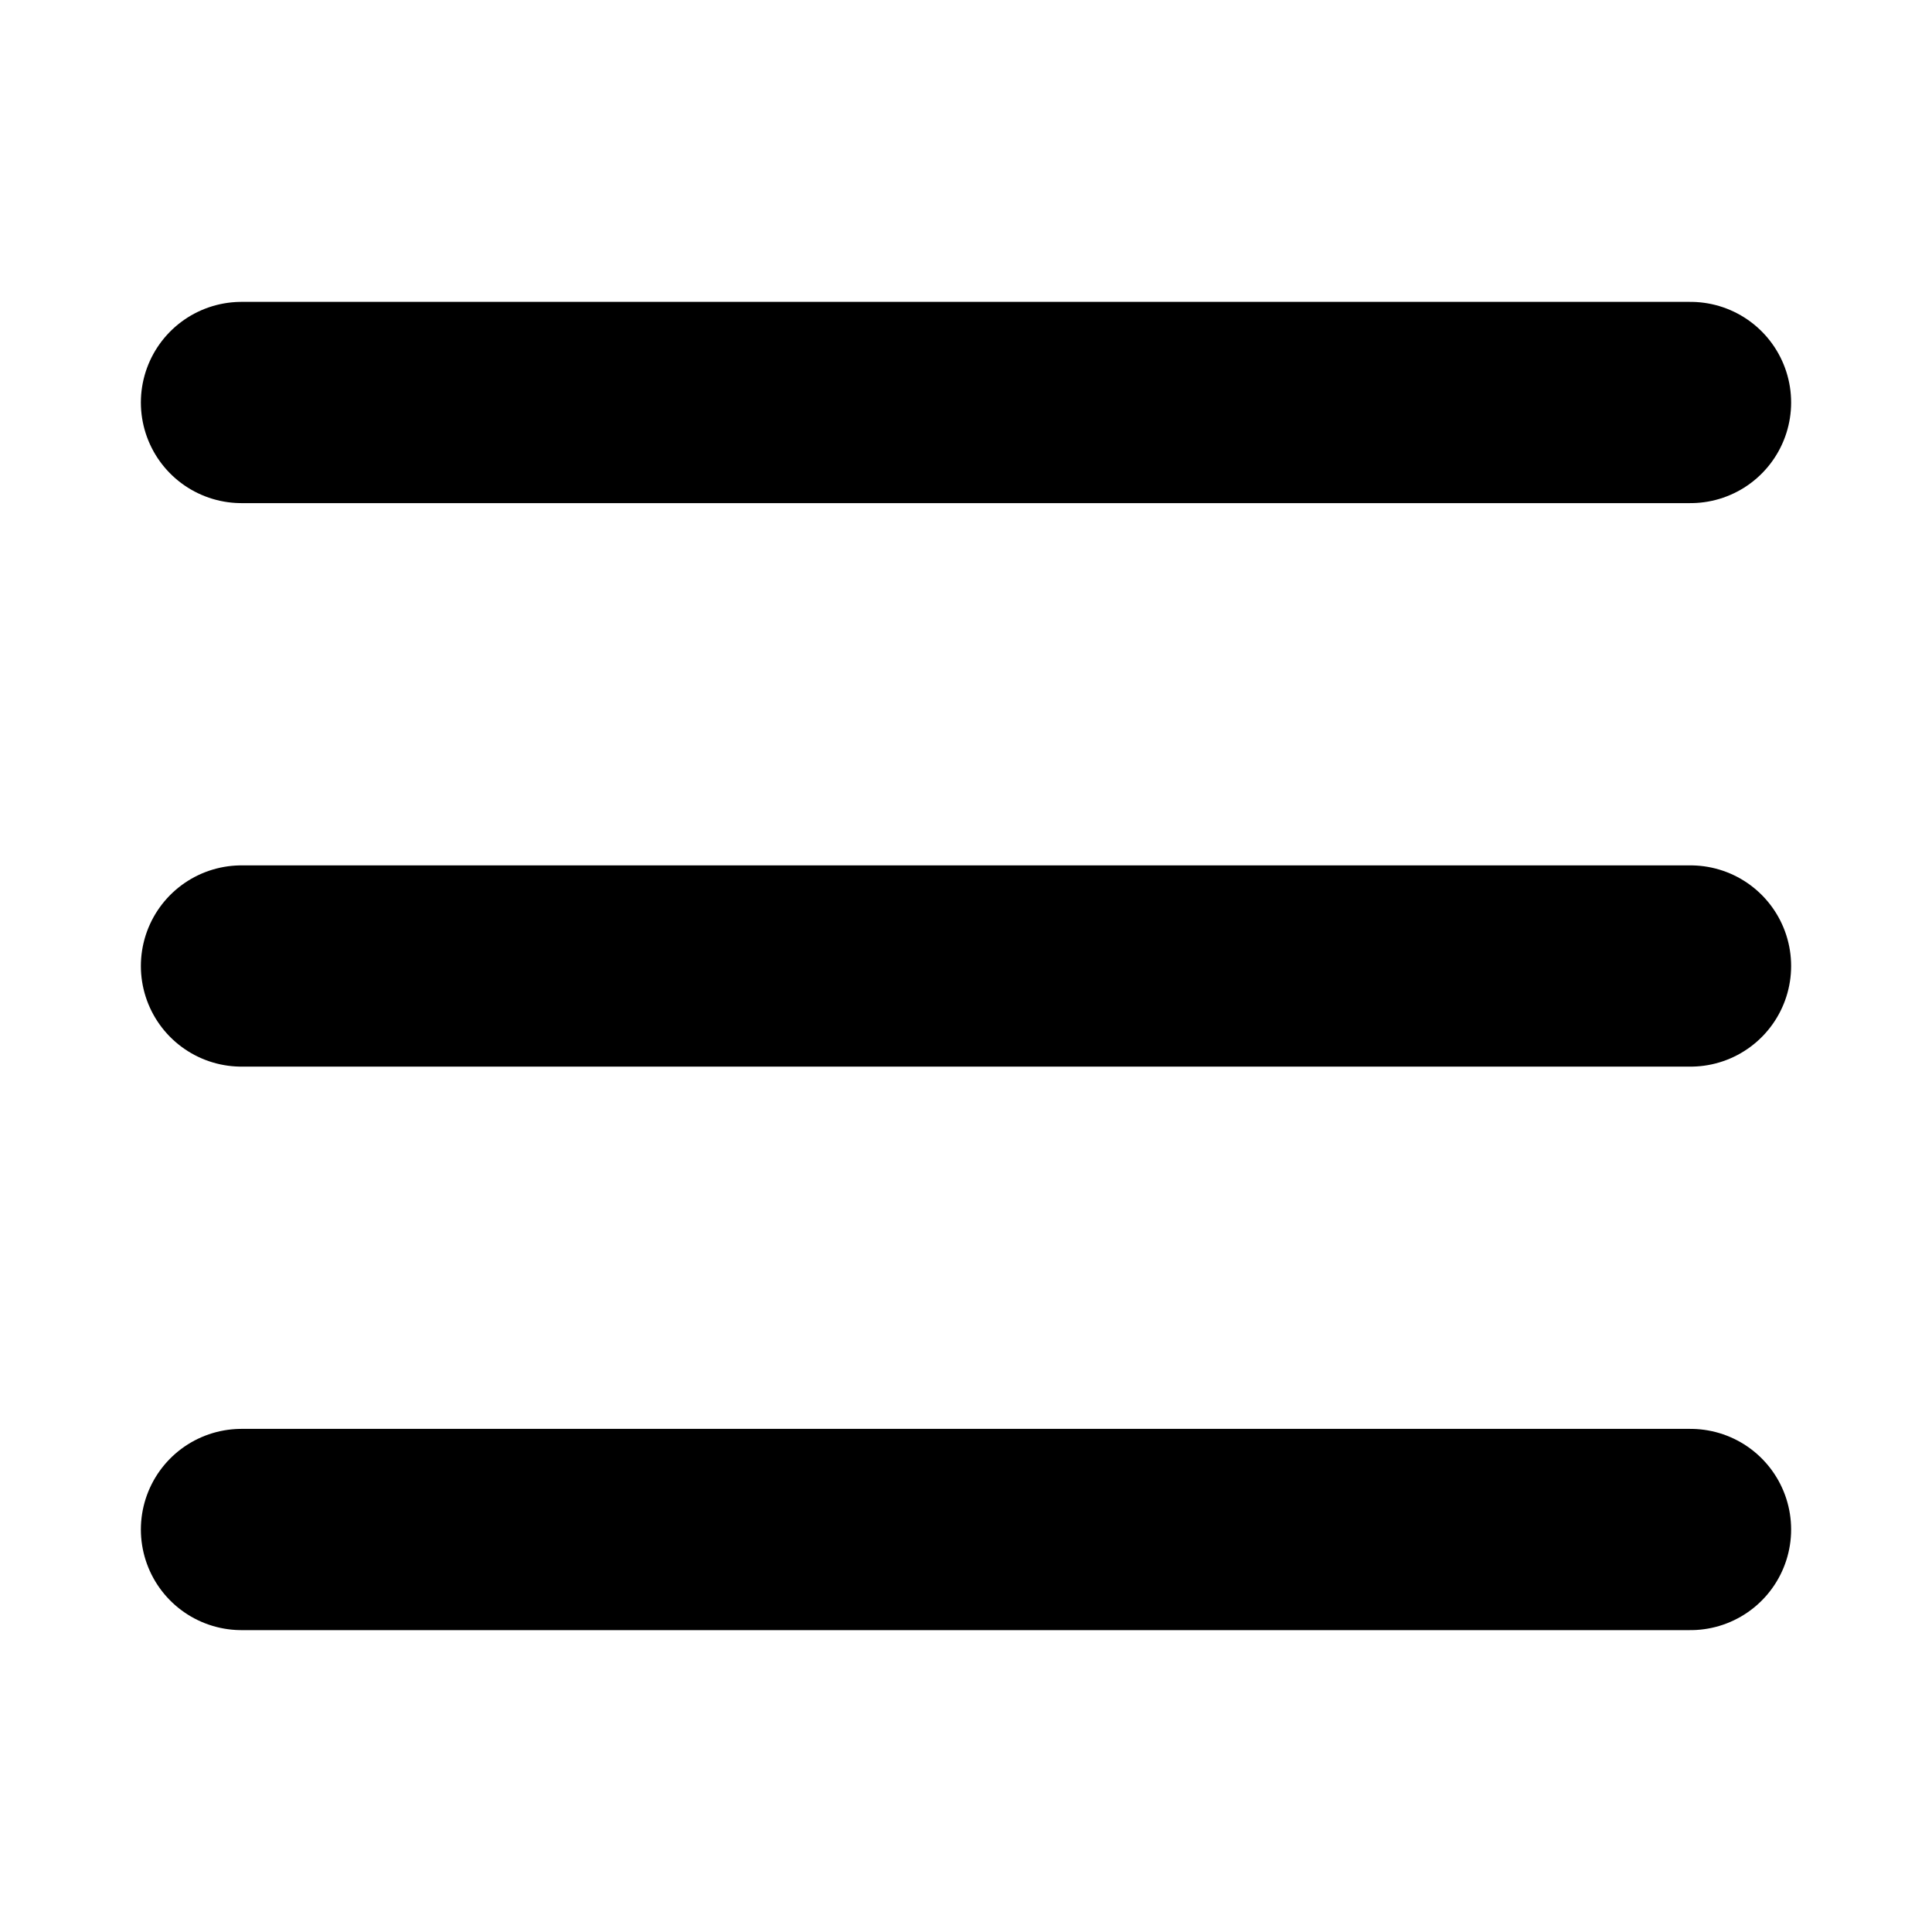
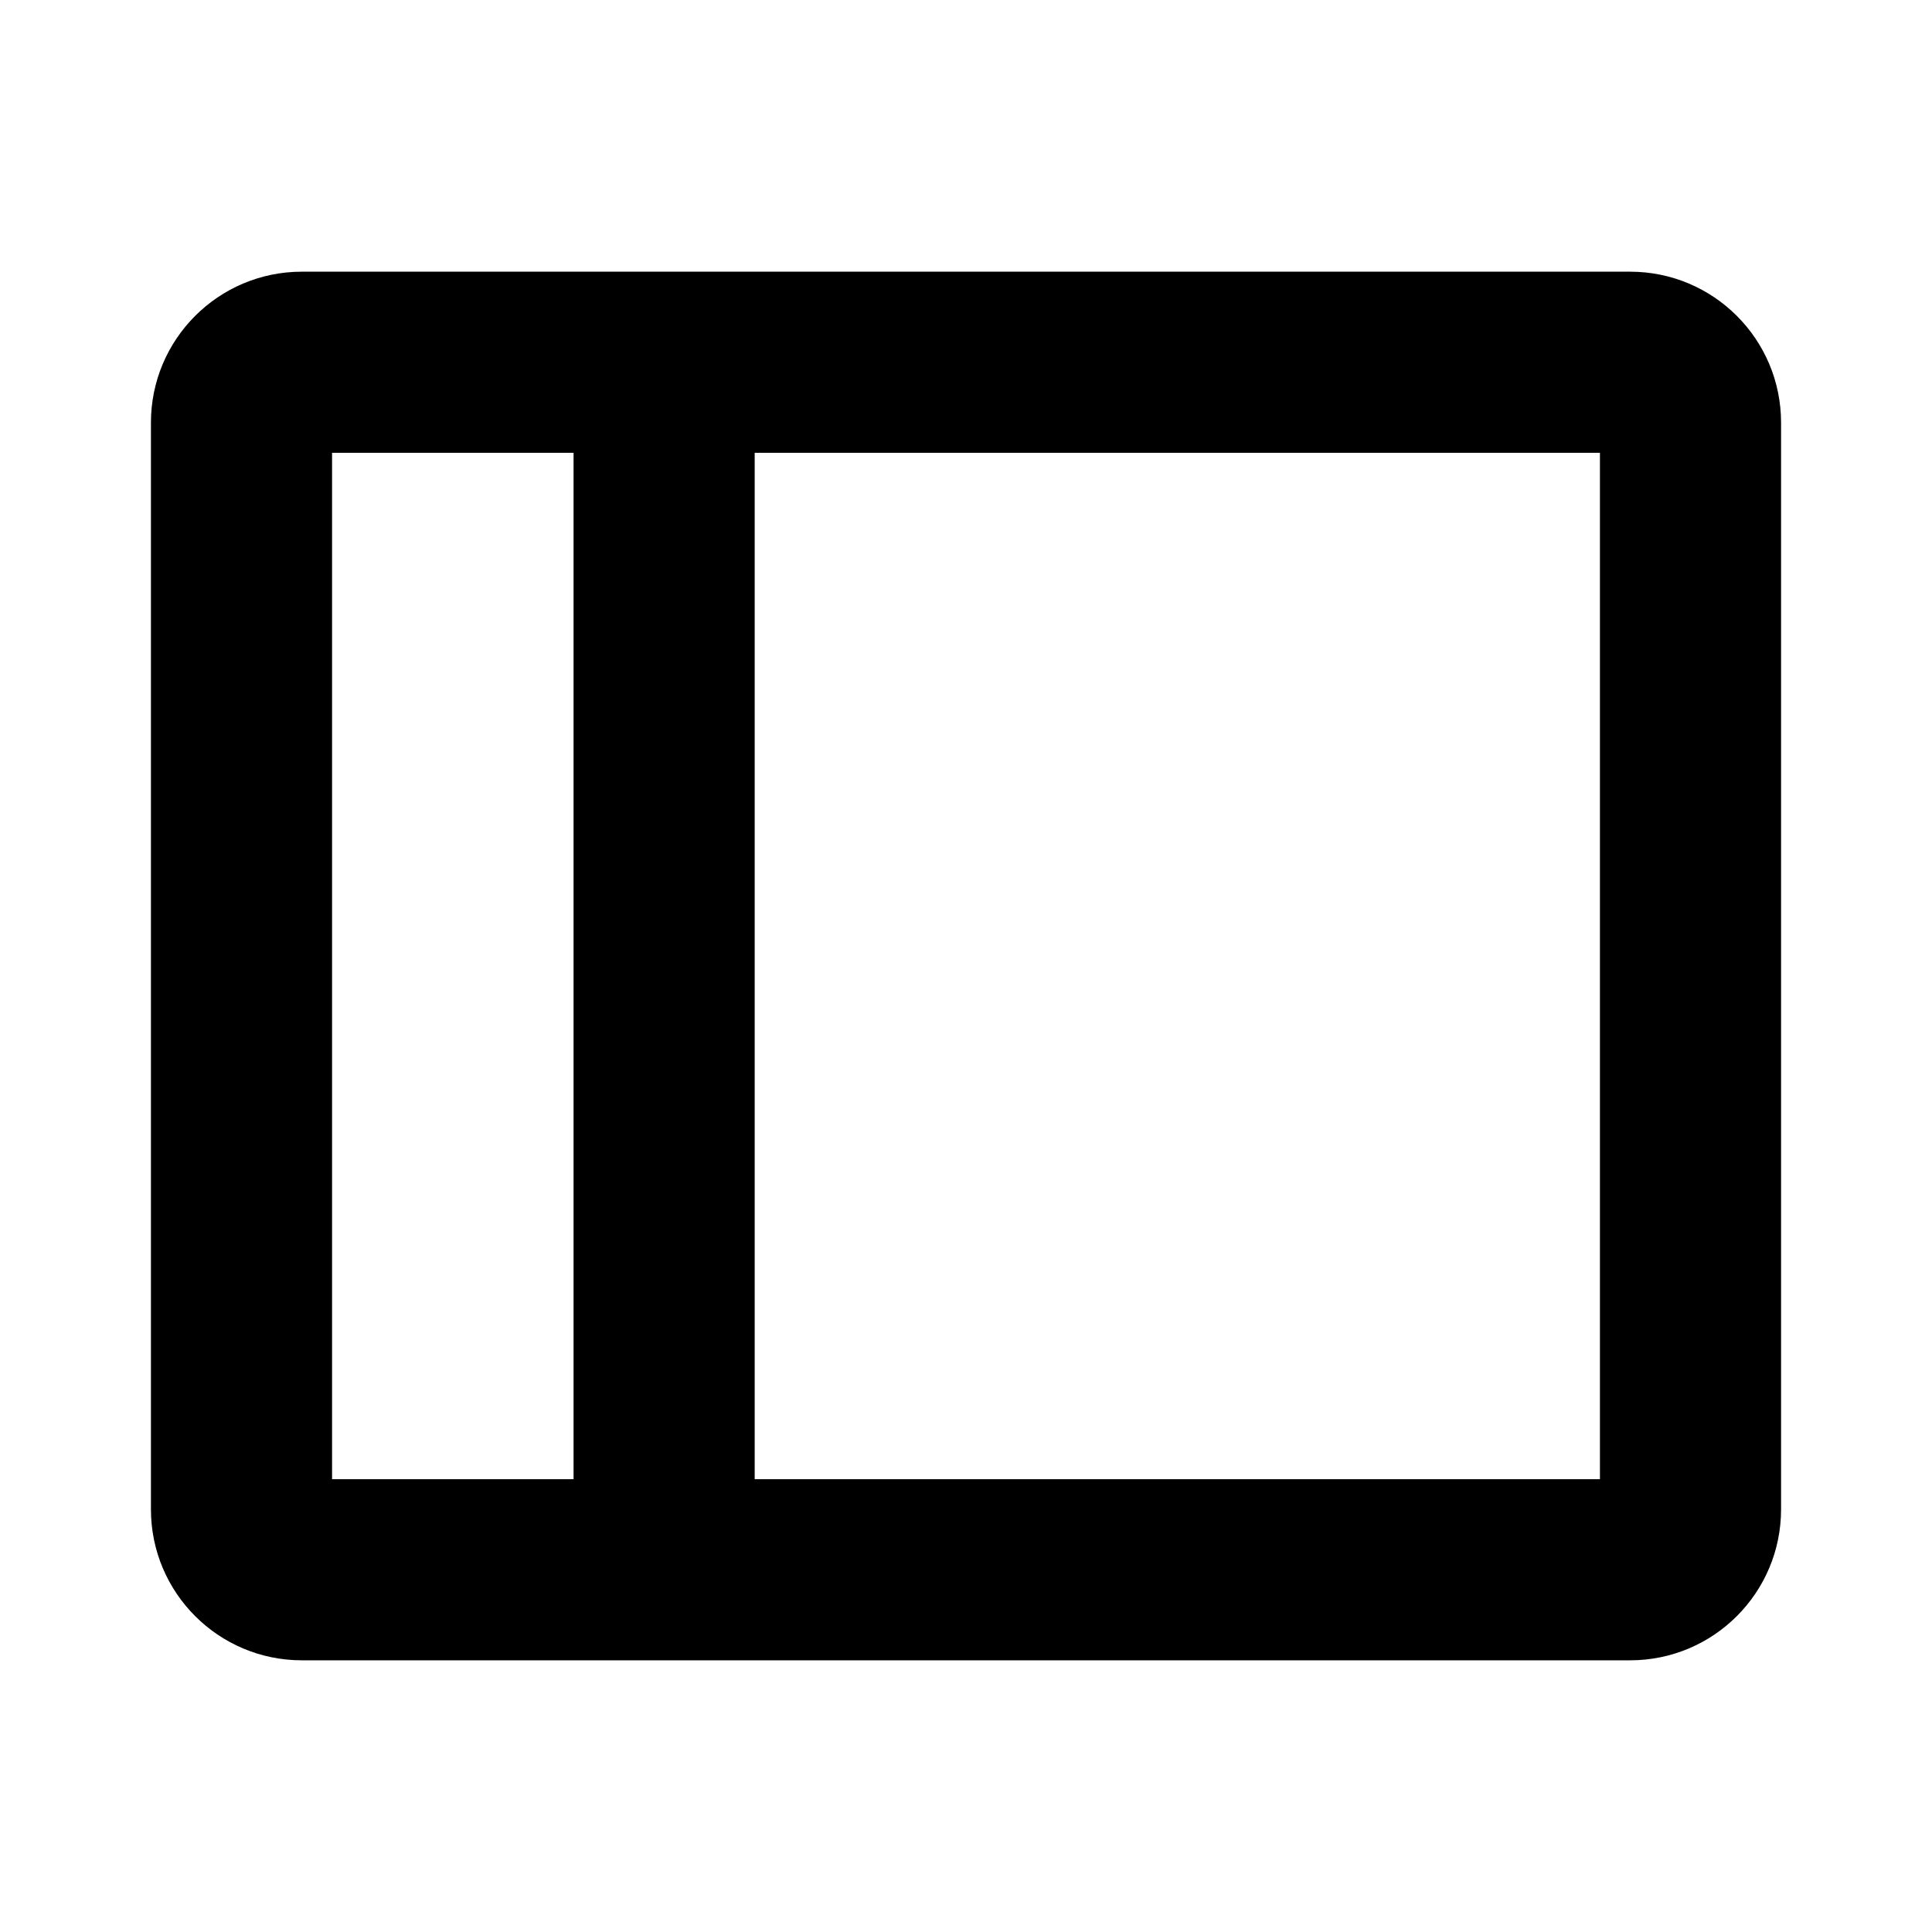
- <svg xmlns="http://www.w3.org/2000/svg" width="24px" height="24px" stroke-width="2.5" viewBox="0 0 24 24" fill="none" color="#000000">
-   <path d="M3 5H21" stroke="#000000" stroke-width="2.5" stroke-linecap="round" stroke-linejoin="round" />
-   <path d="M3 12H21" stroke="#000000" stroke-width="2.5" stroke-linecap="round" stroke-linejoin="round" />
-   <path d="M3 19H21" stroke="#000000" stroke-width="2.5" stroke-linecap="round" stroke-linejoin="round" />
+ <svg xmlns="http://www.w3.org/2000/svg" width="24" height="24" fill="#000000" viewBox="0 0 256 256">
+   <path d="M216,36H40A20,20,0,0,0,20,56V200a20,20,0,0,0,20,20H216a20,20,0,0,0,20-20V56A20,20,0,0,0,216,36ZM44,60H76V196H44ZM212,196H100V60H212Z" />
</svg>
